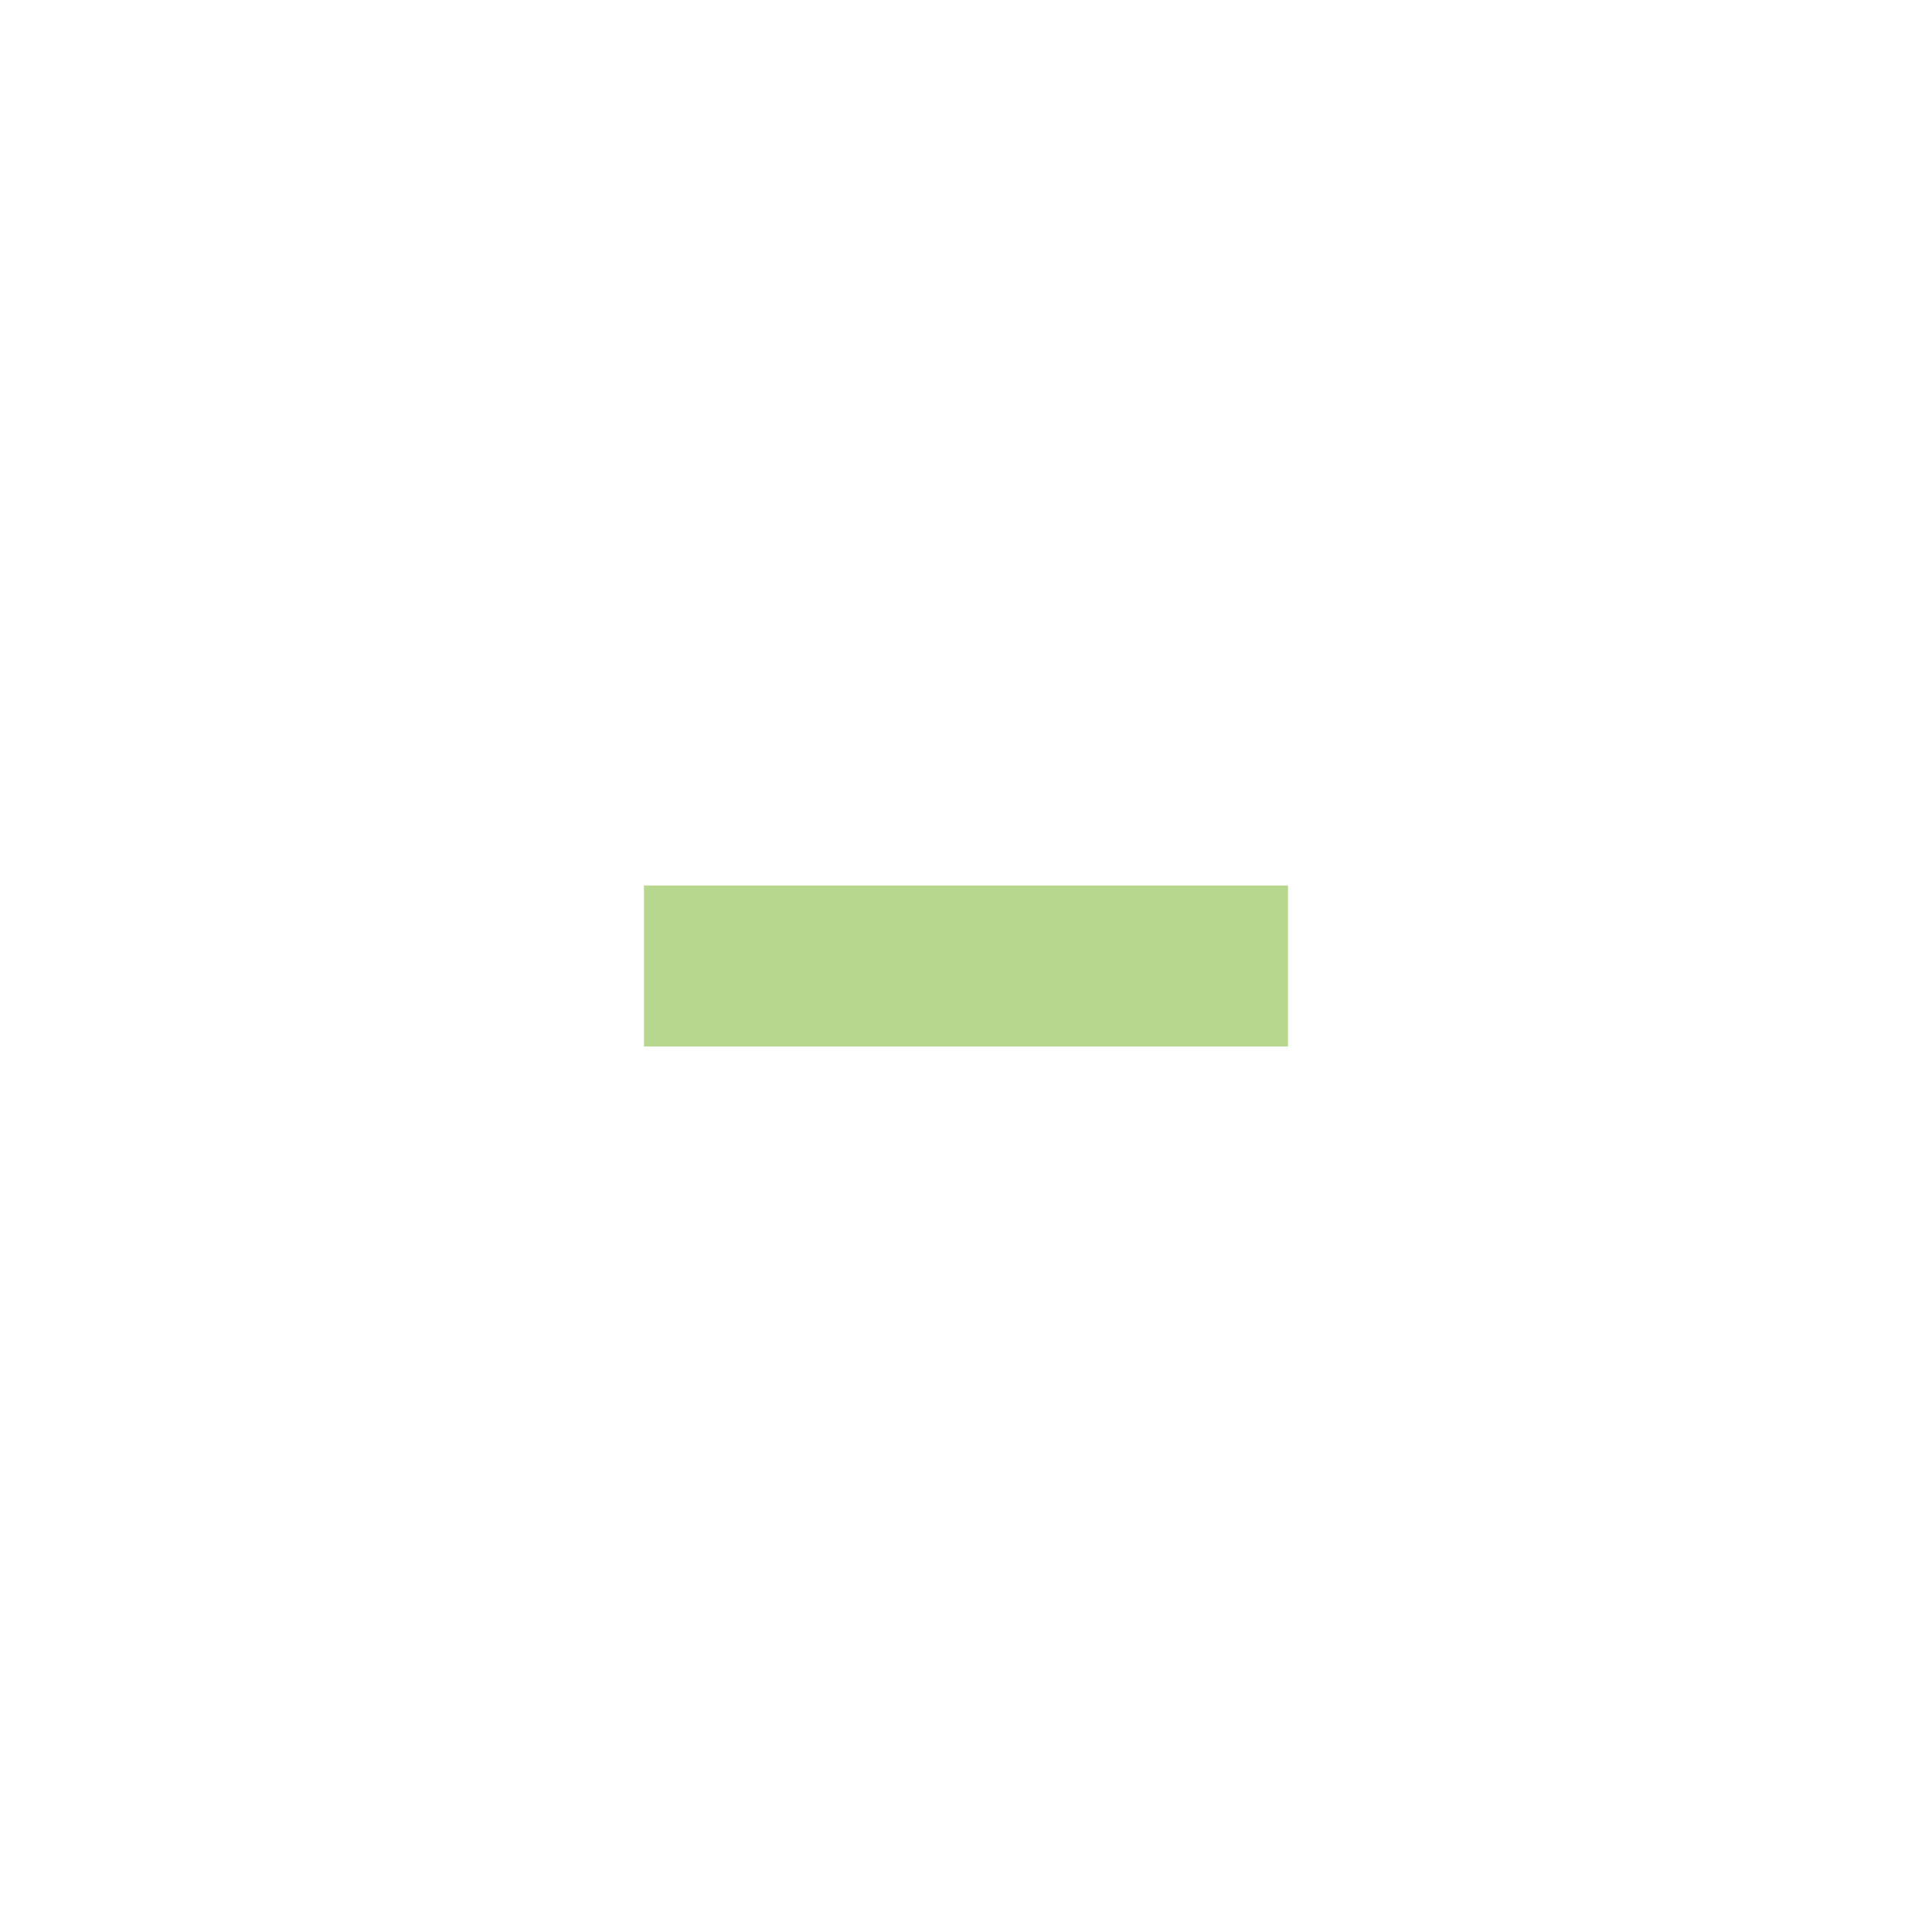
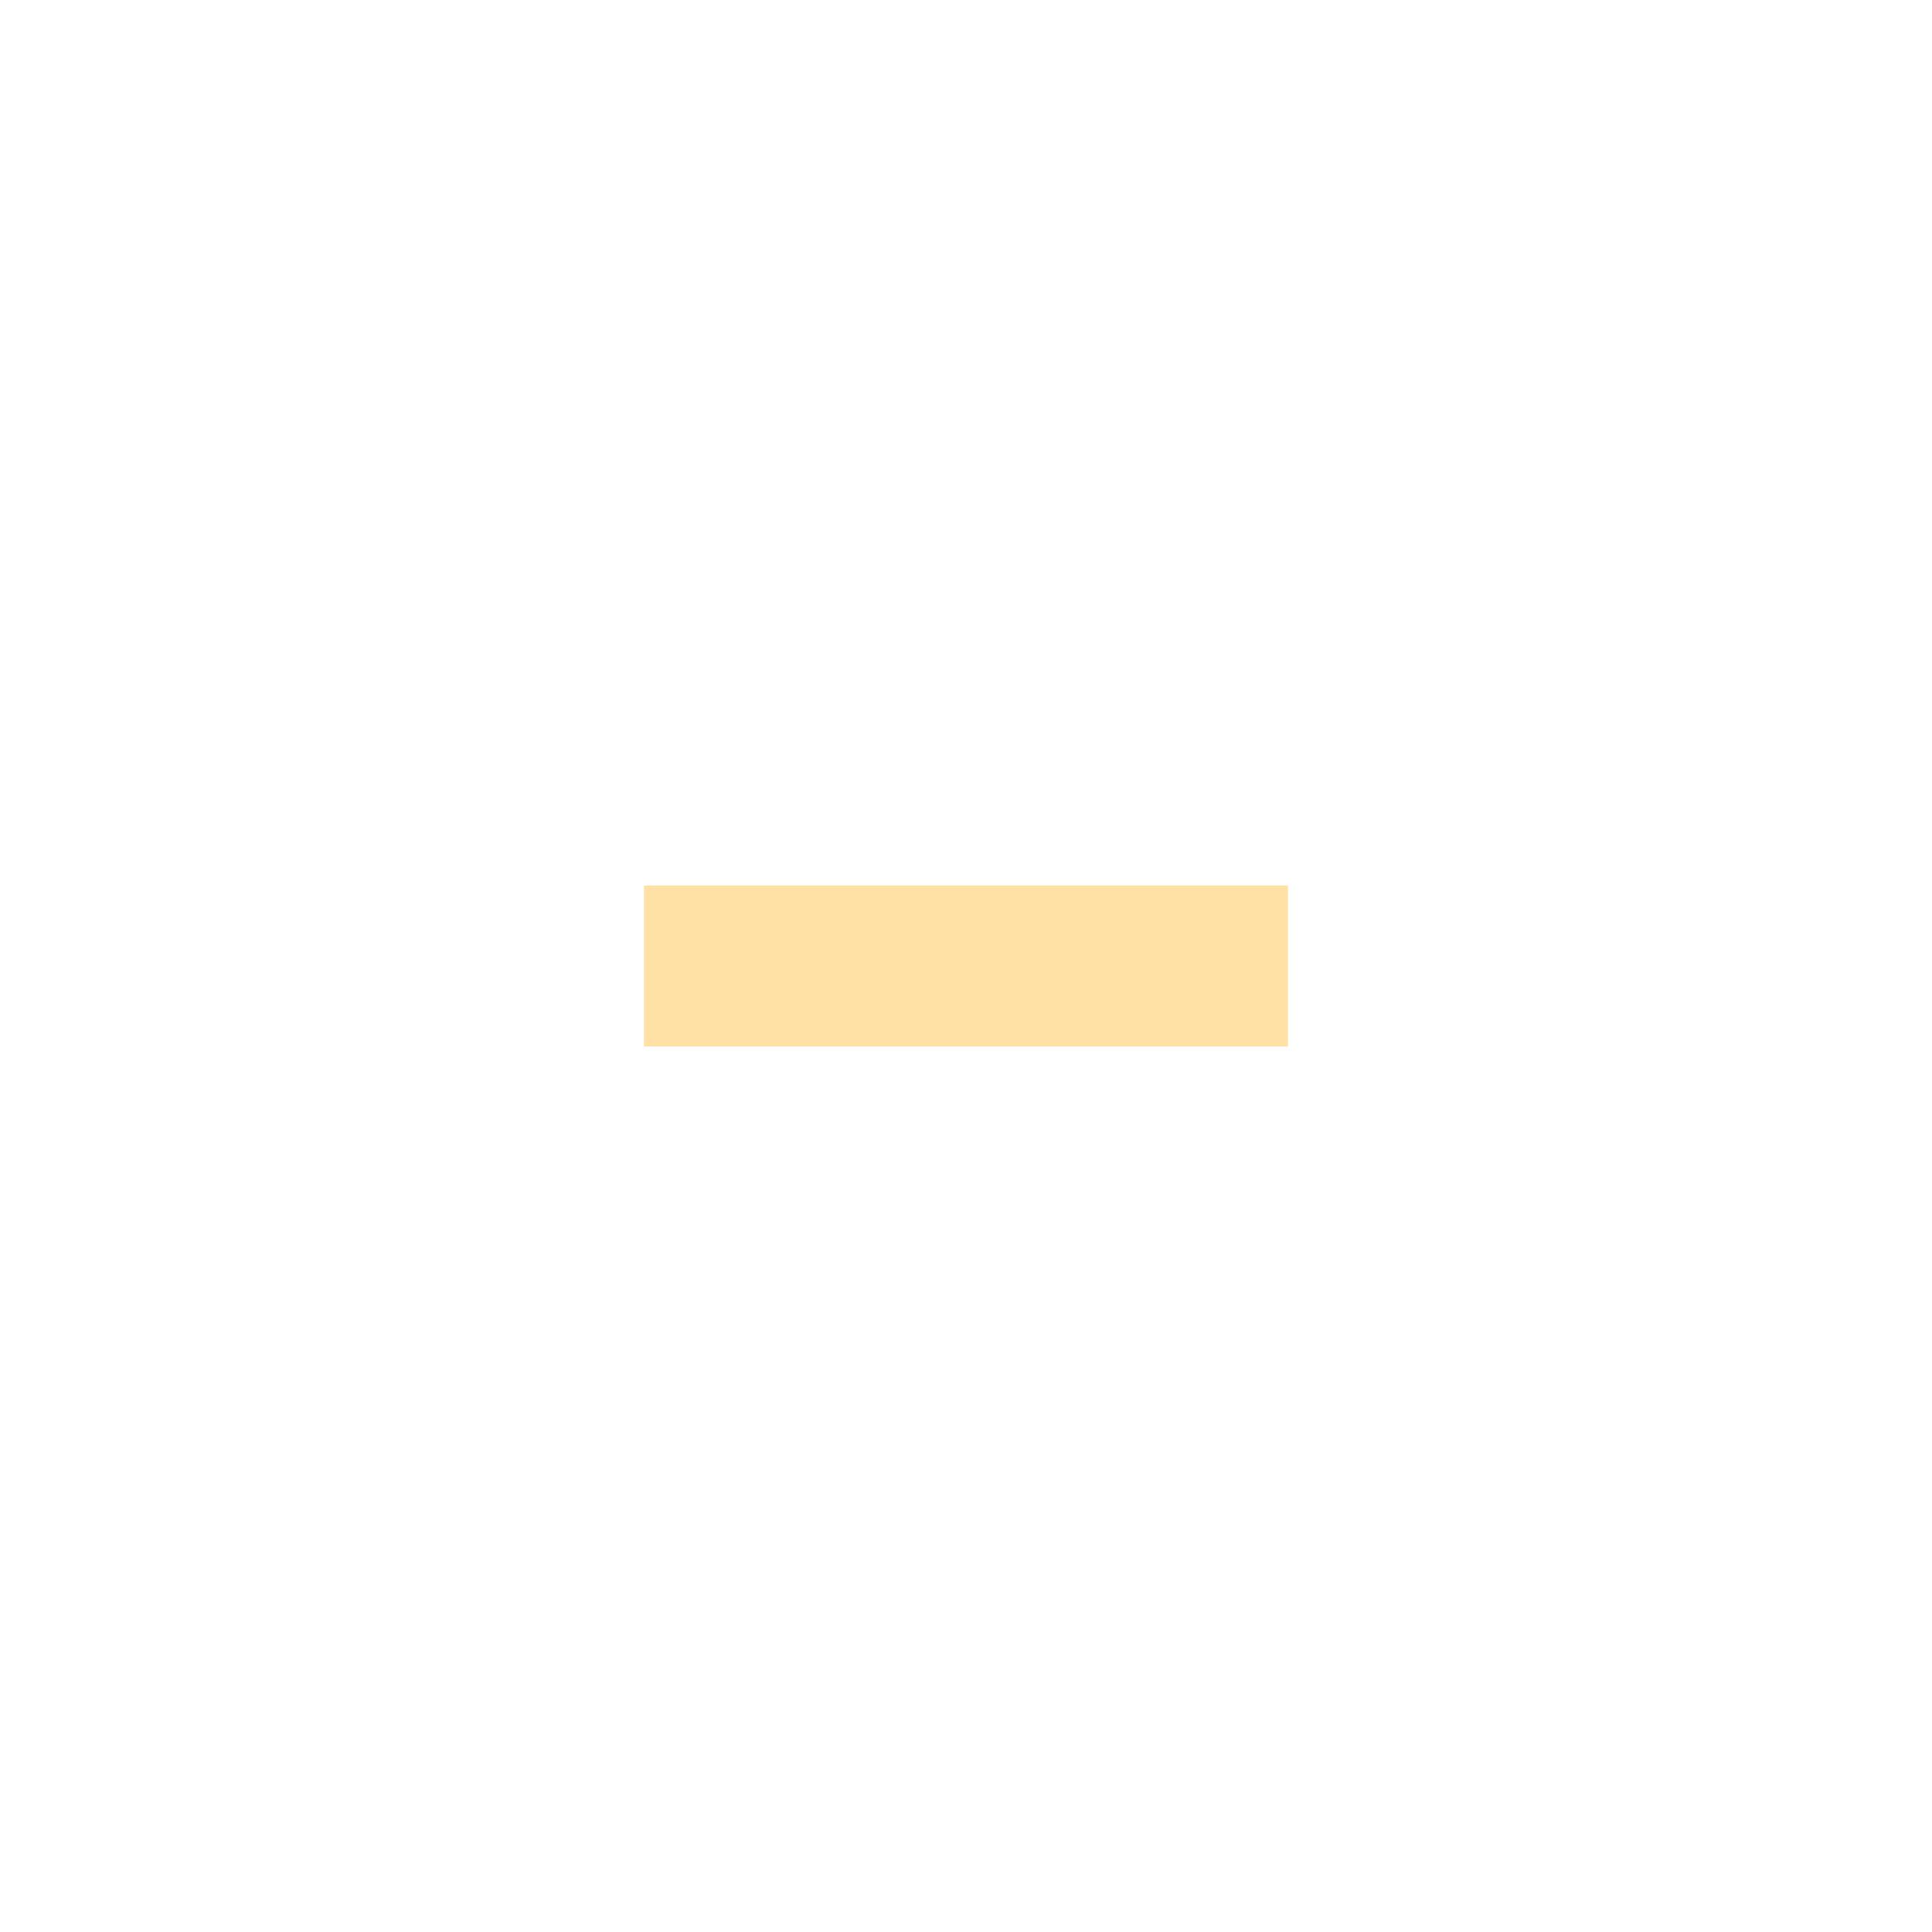
<svg xmlns="http://www.w3.org/2000/svg" version="1.1" x="0px" y="0px" width="24px" height="24px" viewBox="0 0 24 24" xml:space="preserve">
-   <rect x="8" y="11" fill="#9ec967" opacity="0.75" width="8" height="2" />
+   <rect x="8" y="11" fill="#ffd787" opacity="0.75" width="8" height="2" />
</svg>
